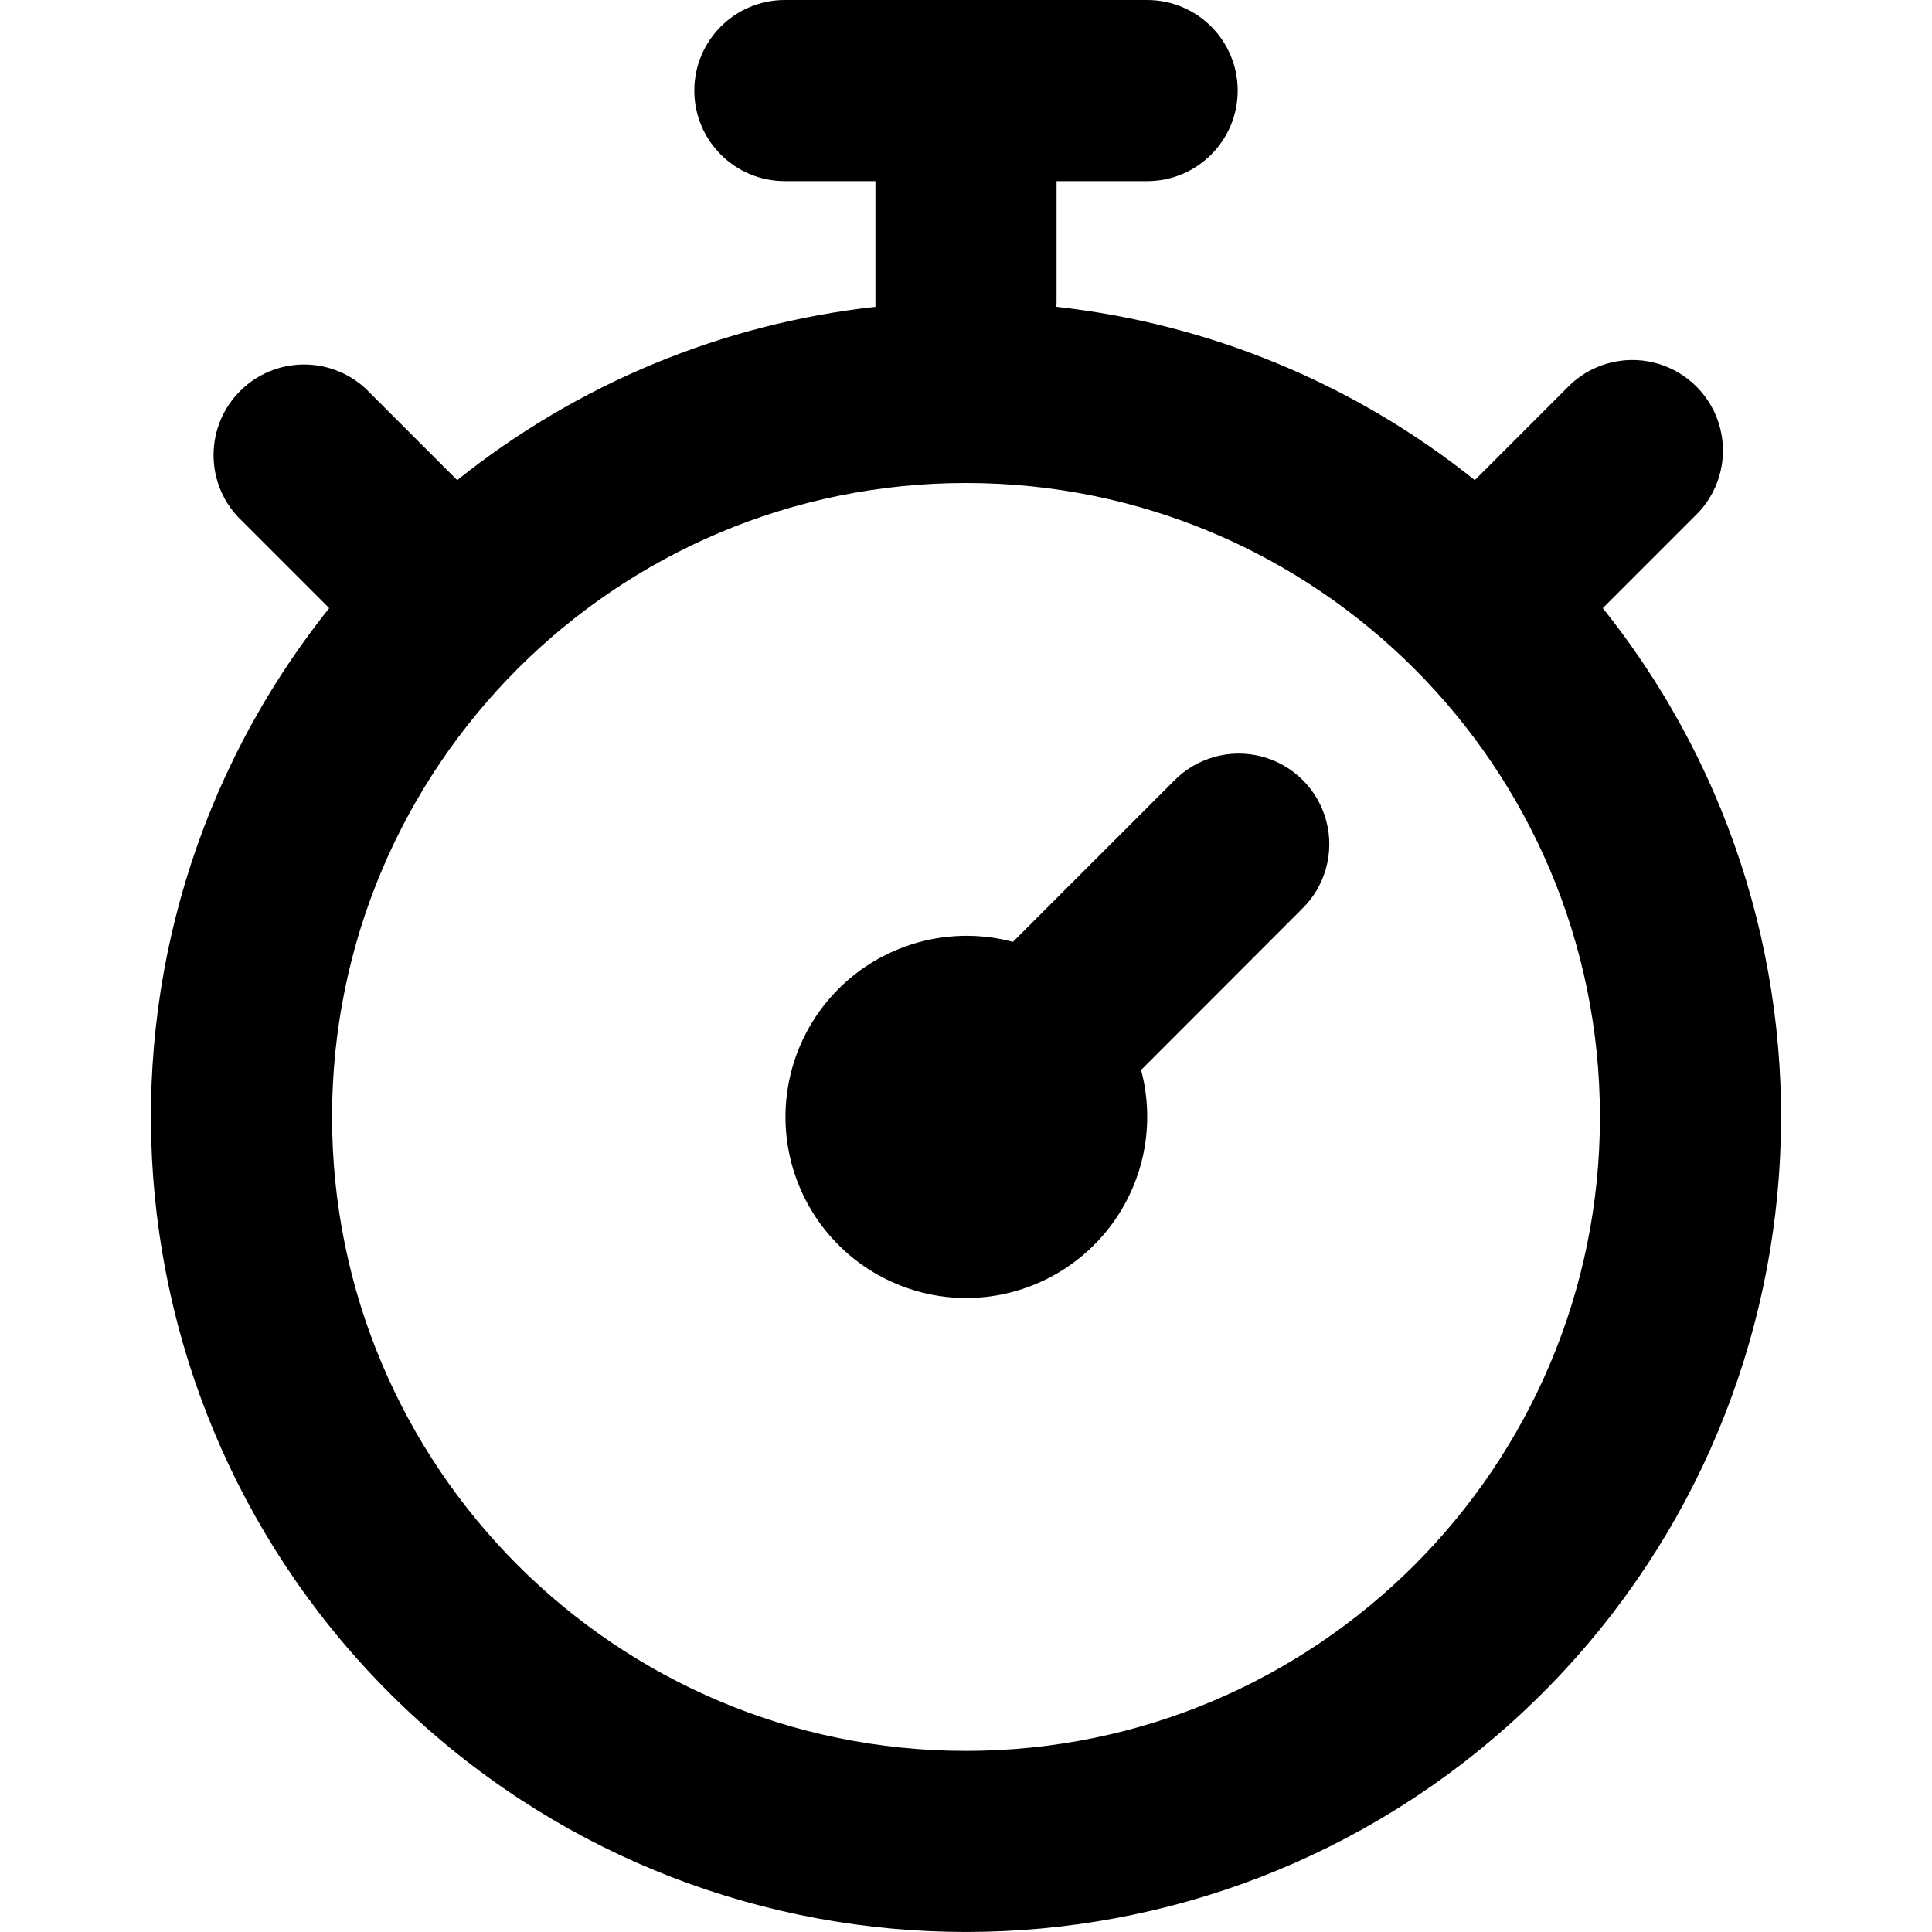
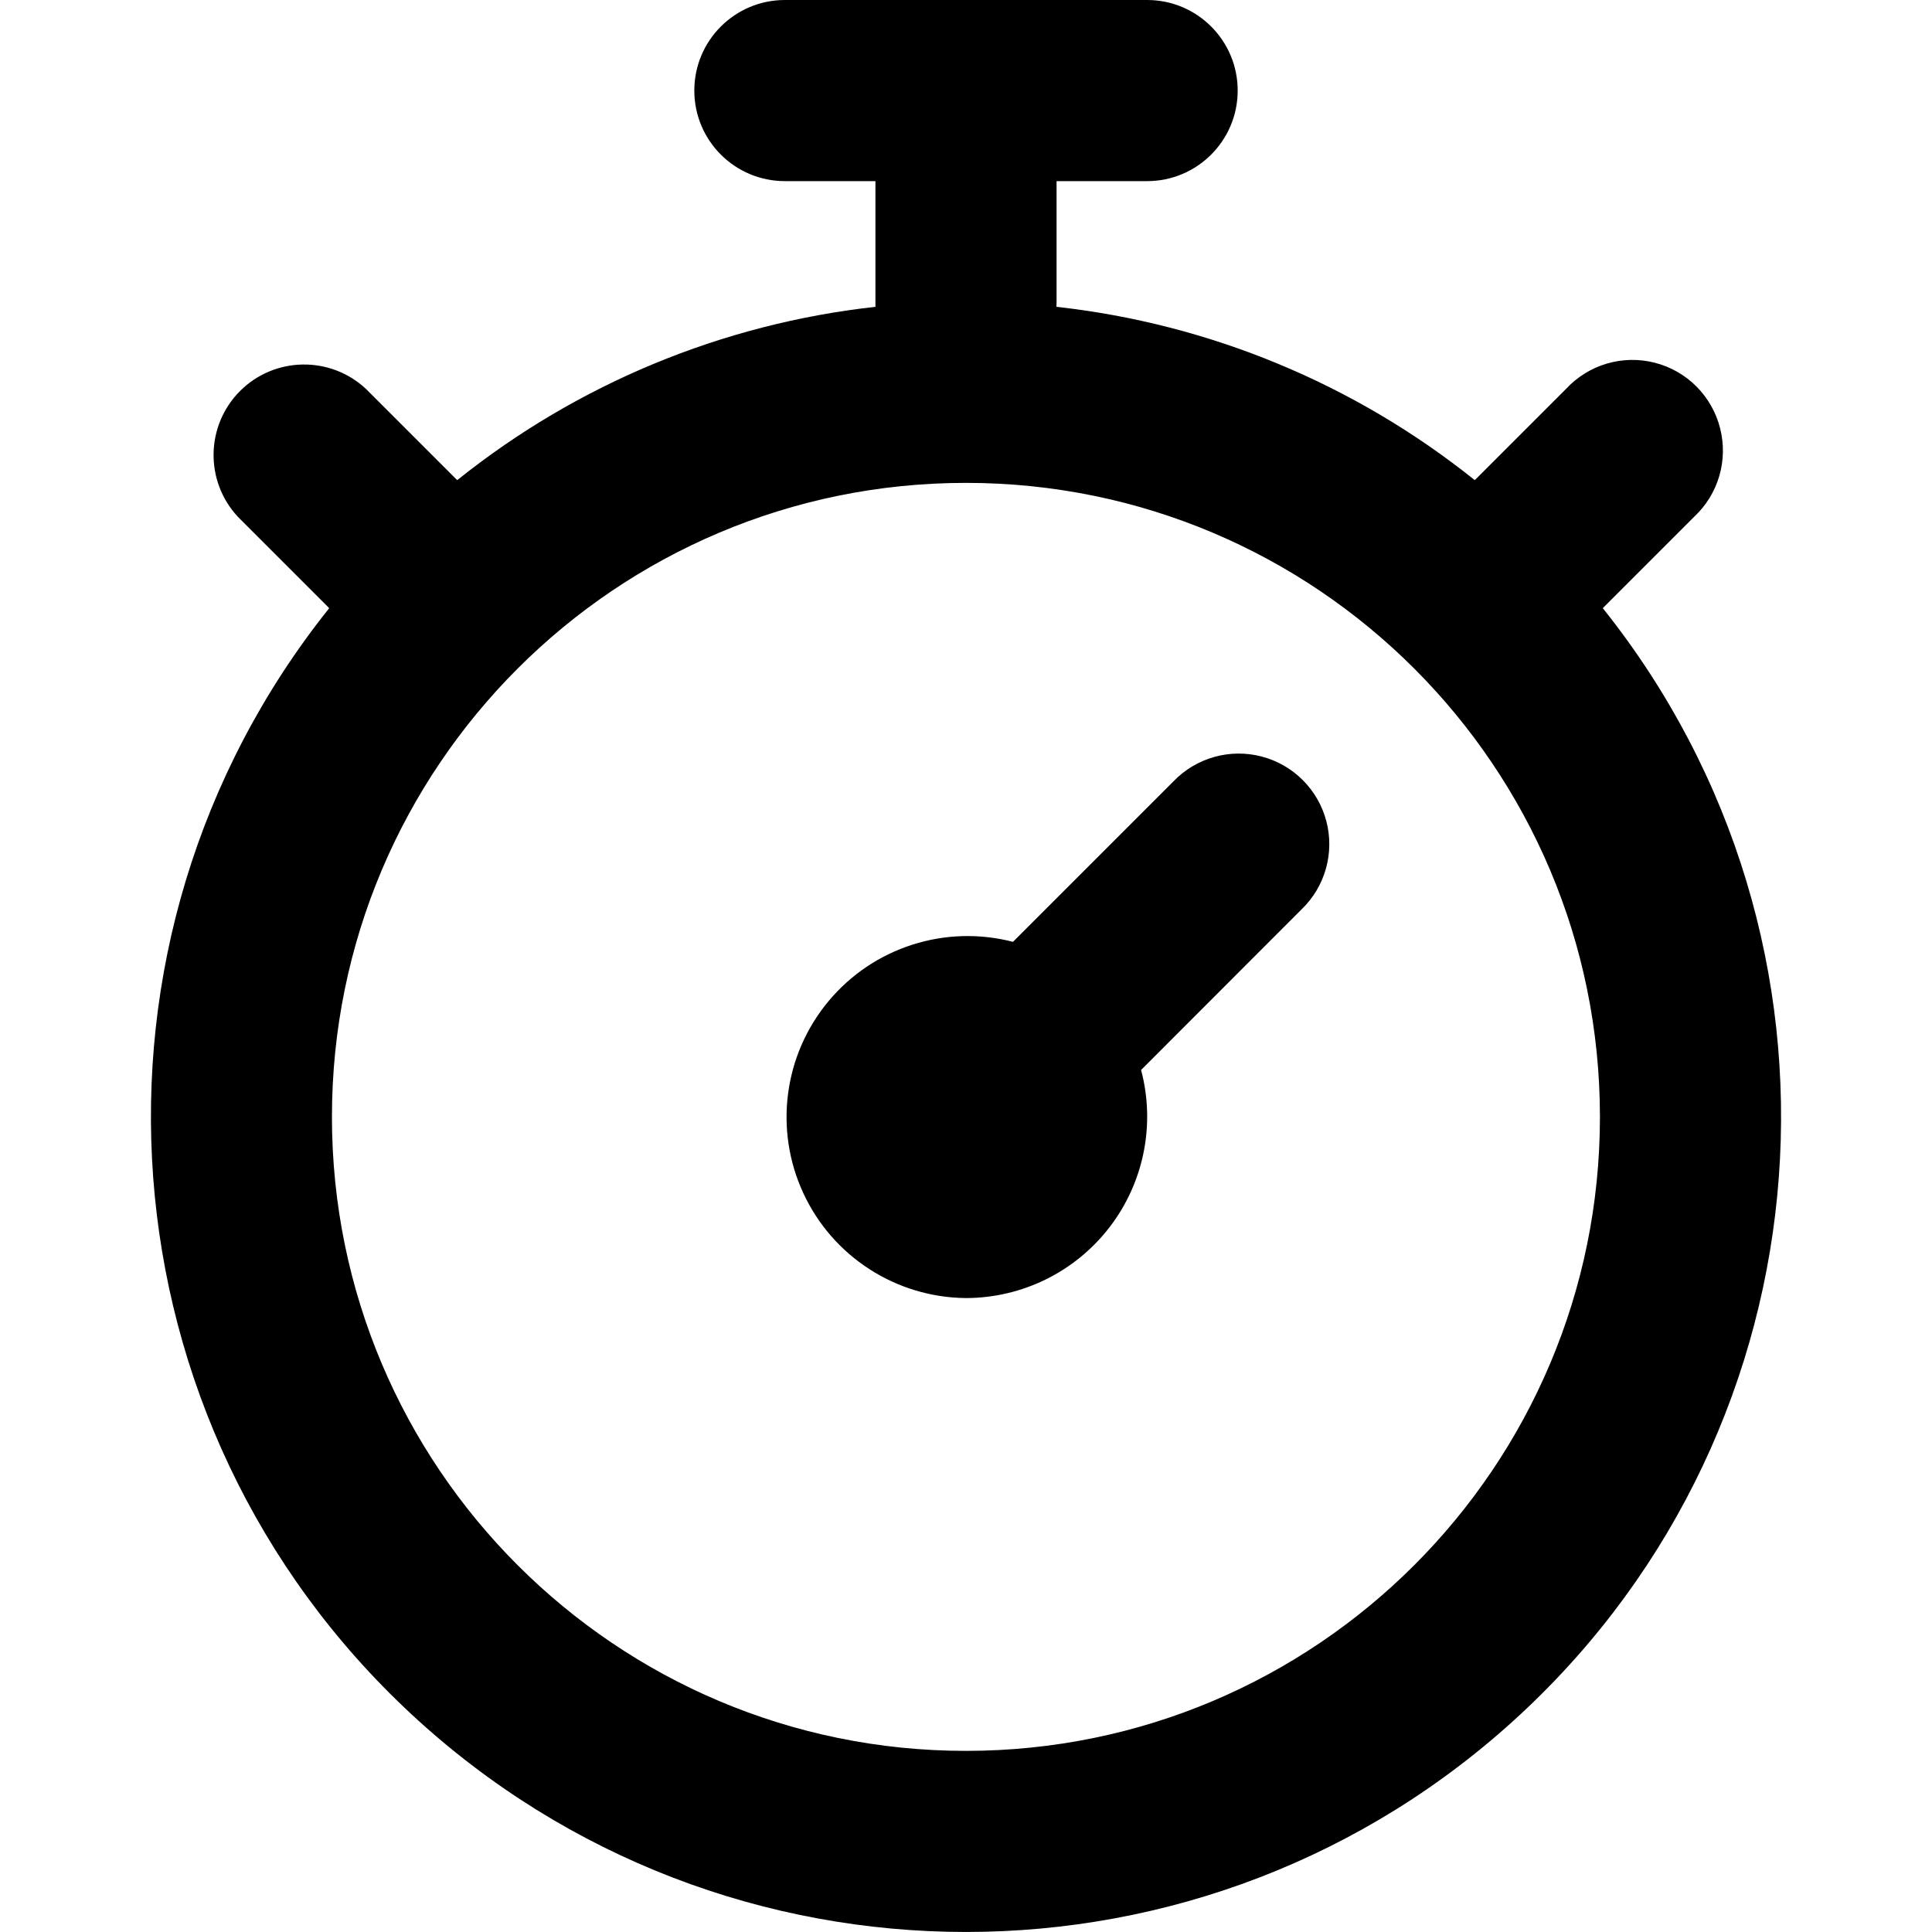
<svg xmlns="http://www.w3.org/2000/svg" width="16" height="16" viewBox="0 0 16 16">
-   <path fill-rule="evenodd" d="M5.75.75A.75.75 0 016.5 0h3a.75.75 0 010 1.5h-.75v1l-.001.041a6.718 6.718 0 013.464 1.435l.007-.006.75-.75a.75.75 0 111.06 1.06l-.75.75-.006.007a6.75 6.75 0 11-10.548 0L2.72 5.03l-.75-.75a.75.75 0 011.06-1.06l.75.75.007.006A6.718 6.718 0 017.25 2.541a.756.756 0 010-.041v-1H6.5a.75.75 0 01-.75-.75zM8 14.5A5.25 5.25 0 108 4a5.25 5.25 0 000 10.5zm.389-6.7l1.33-1.33a.75.75 0 111.061 1.06L9.45 8.861A1.502 1.502 0 018 10.75a1.5 1.5 0 11.389-2.95z" />
+   <path d="M5.75.75A.75.75 0 016.5 0h3a.75.75 0 010 1.5h-.75v1l-.001.041a6.724 6.724 0 013.464 1.435l.007-.006.75-.75a.749.749 0 011.275.326.749.749 0 01-.215.734l-.75.75-.006.007a6.75 6.75 0 11-10.548 0L2.72 5.03l-.75-.75a.751.751 0 01.018-1.042.751.751 0 011.042-.018l.75.75.007.006A6.72 6.72 0 017.25 2.541V1.5H6.5a.75.75 0 01-.75-.75zM8 14.5a5.25 5.25 0 10-.001-10.501A5.25 5.25 0 008 14.5zm.389-6.7l1.33-1.33a.75.75 0 111.061 1.06L9.45 8.861A1.503 1.503 0 018 10.75a1.499 1.499 0 11.389-2.95z" />
</svg>
